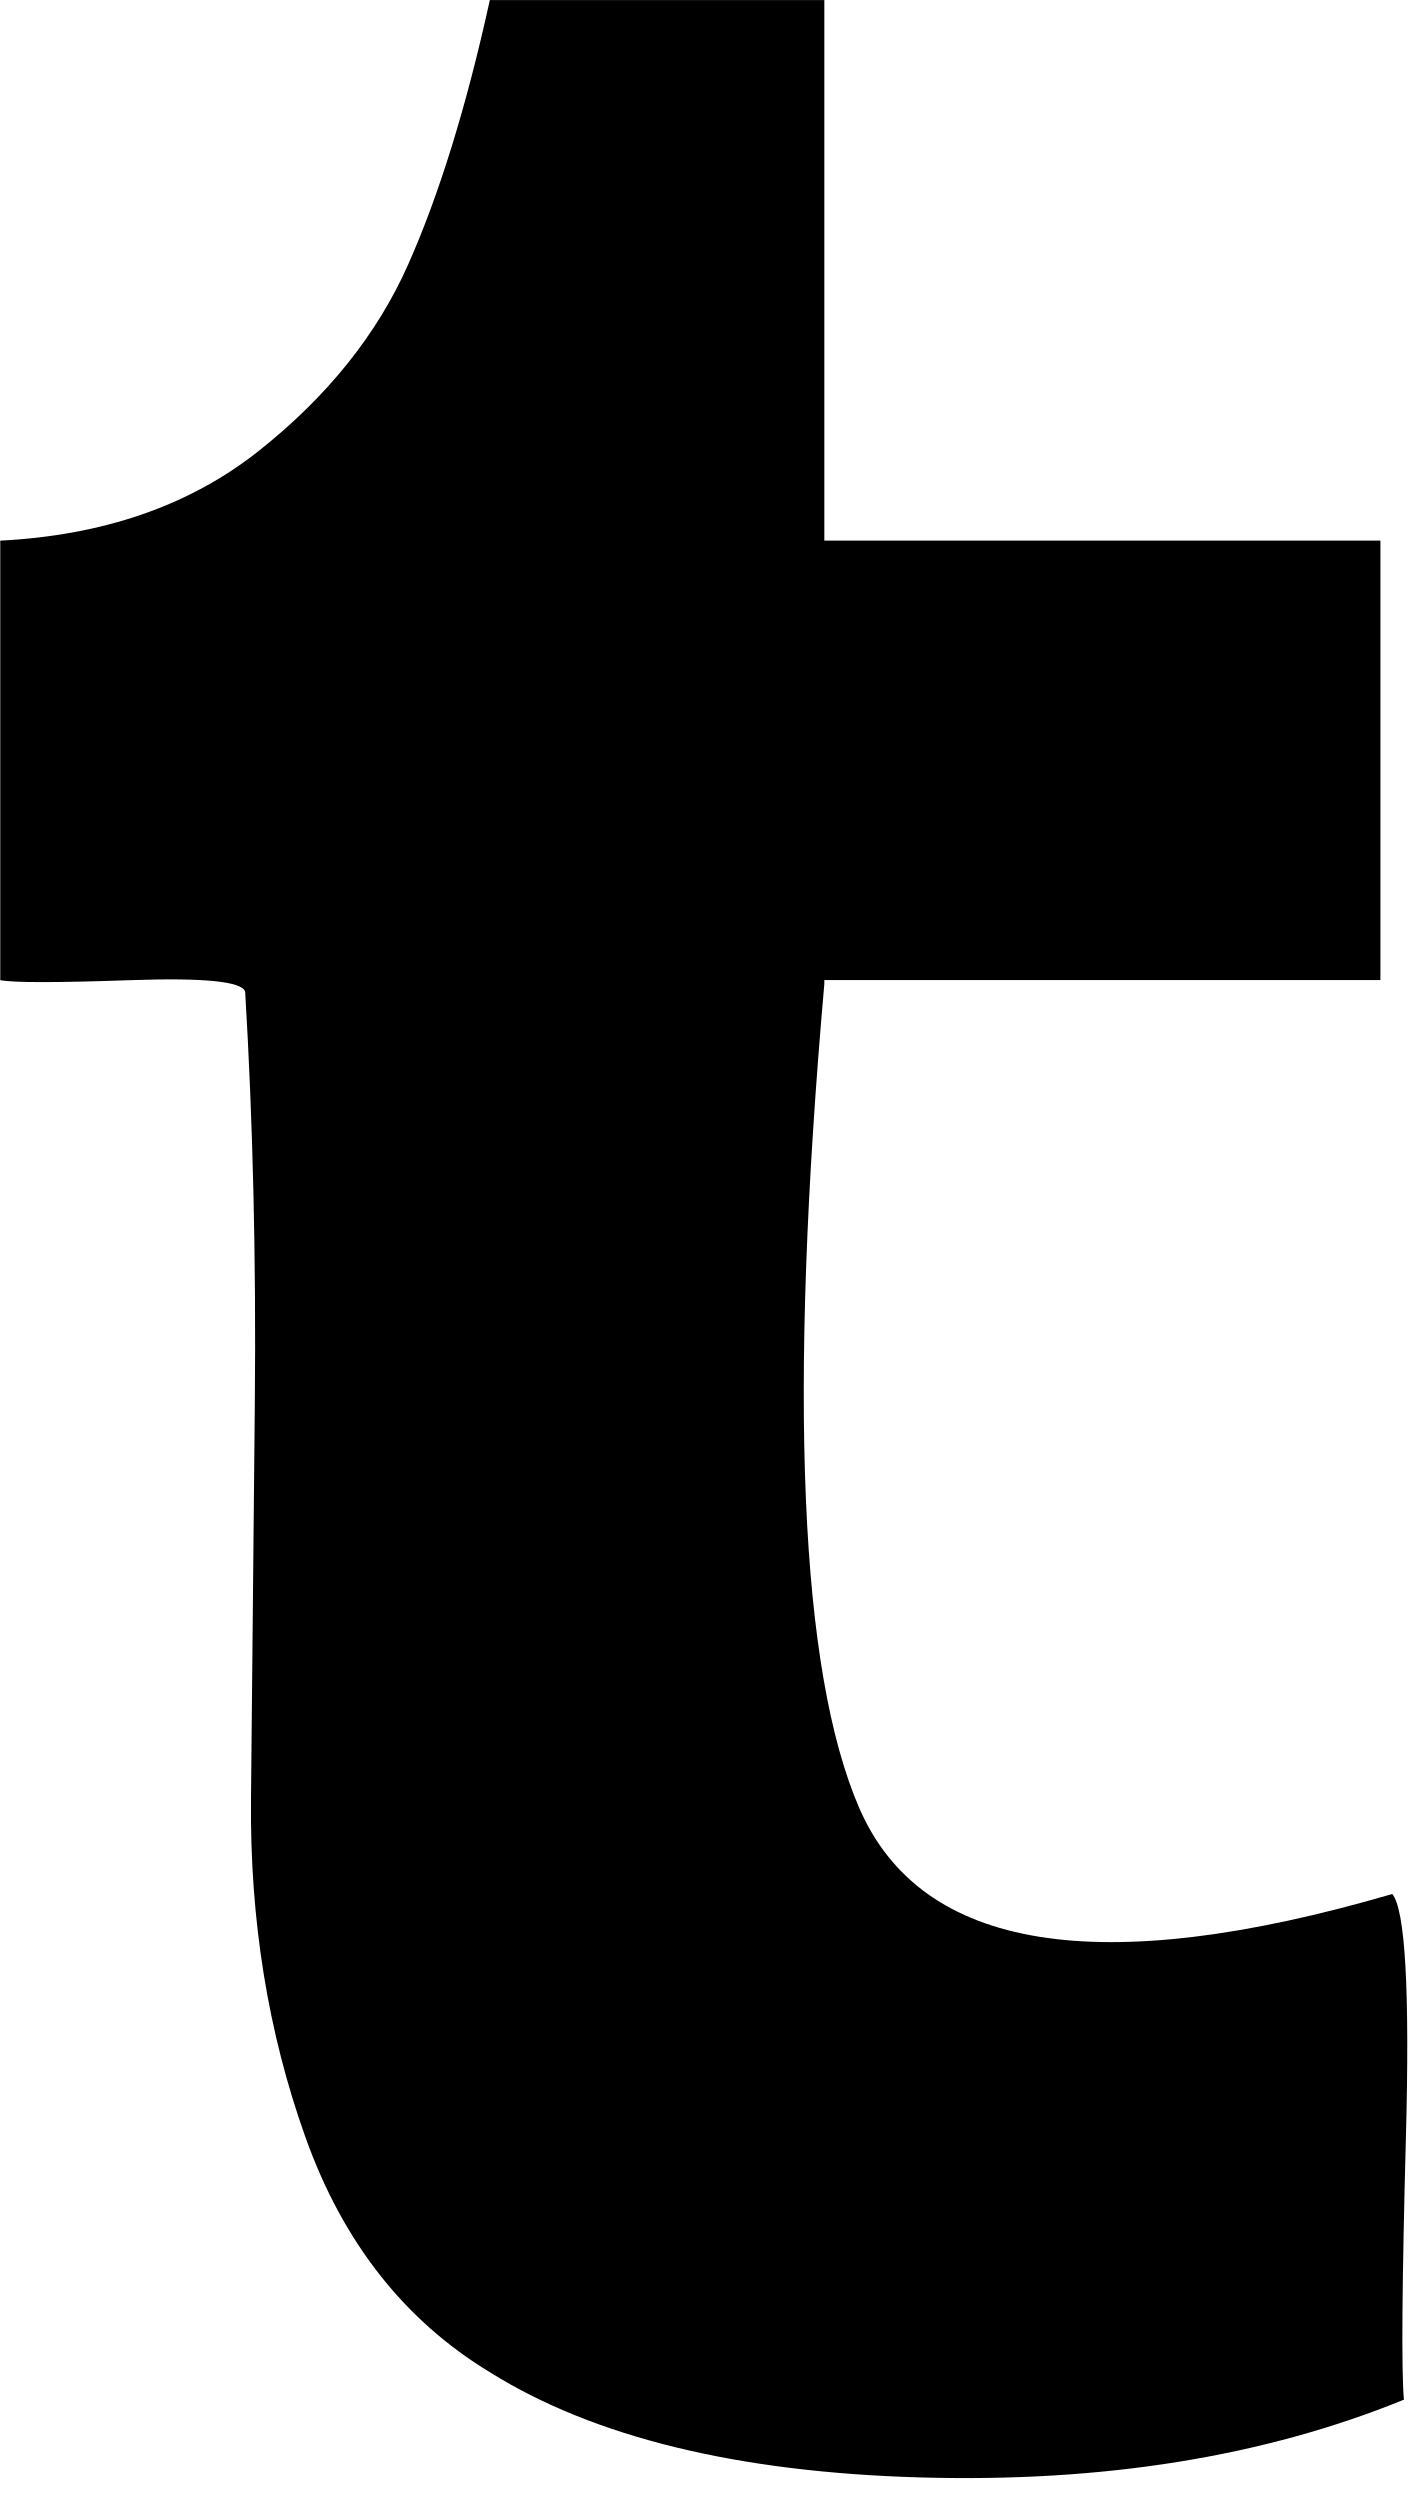
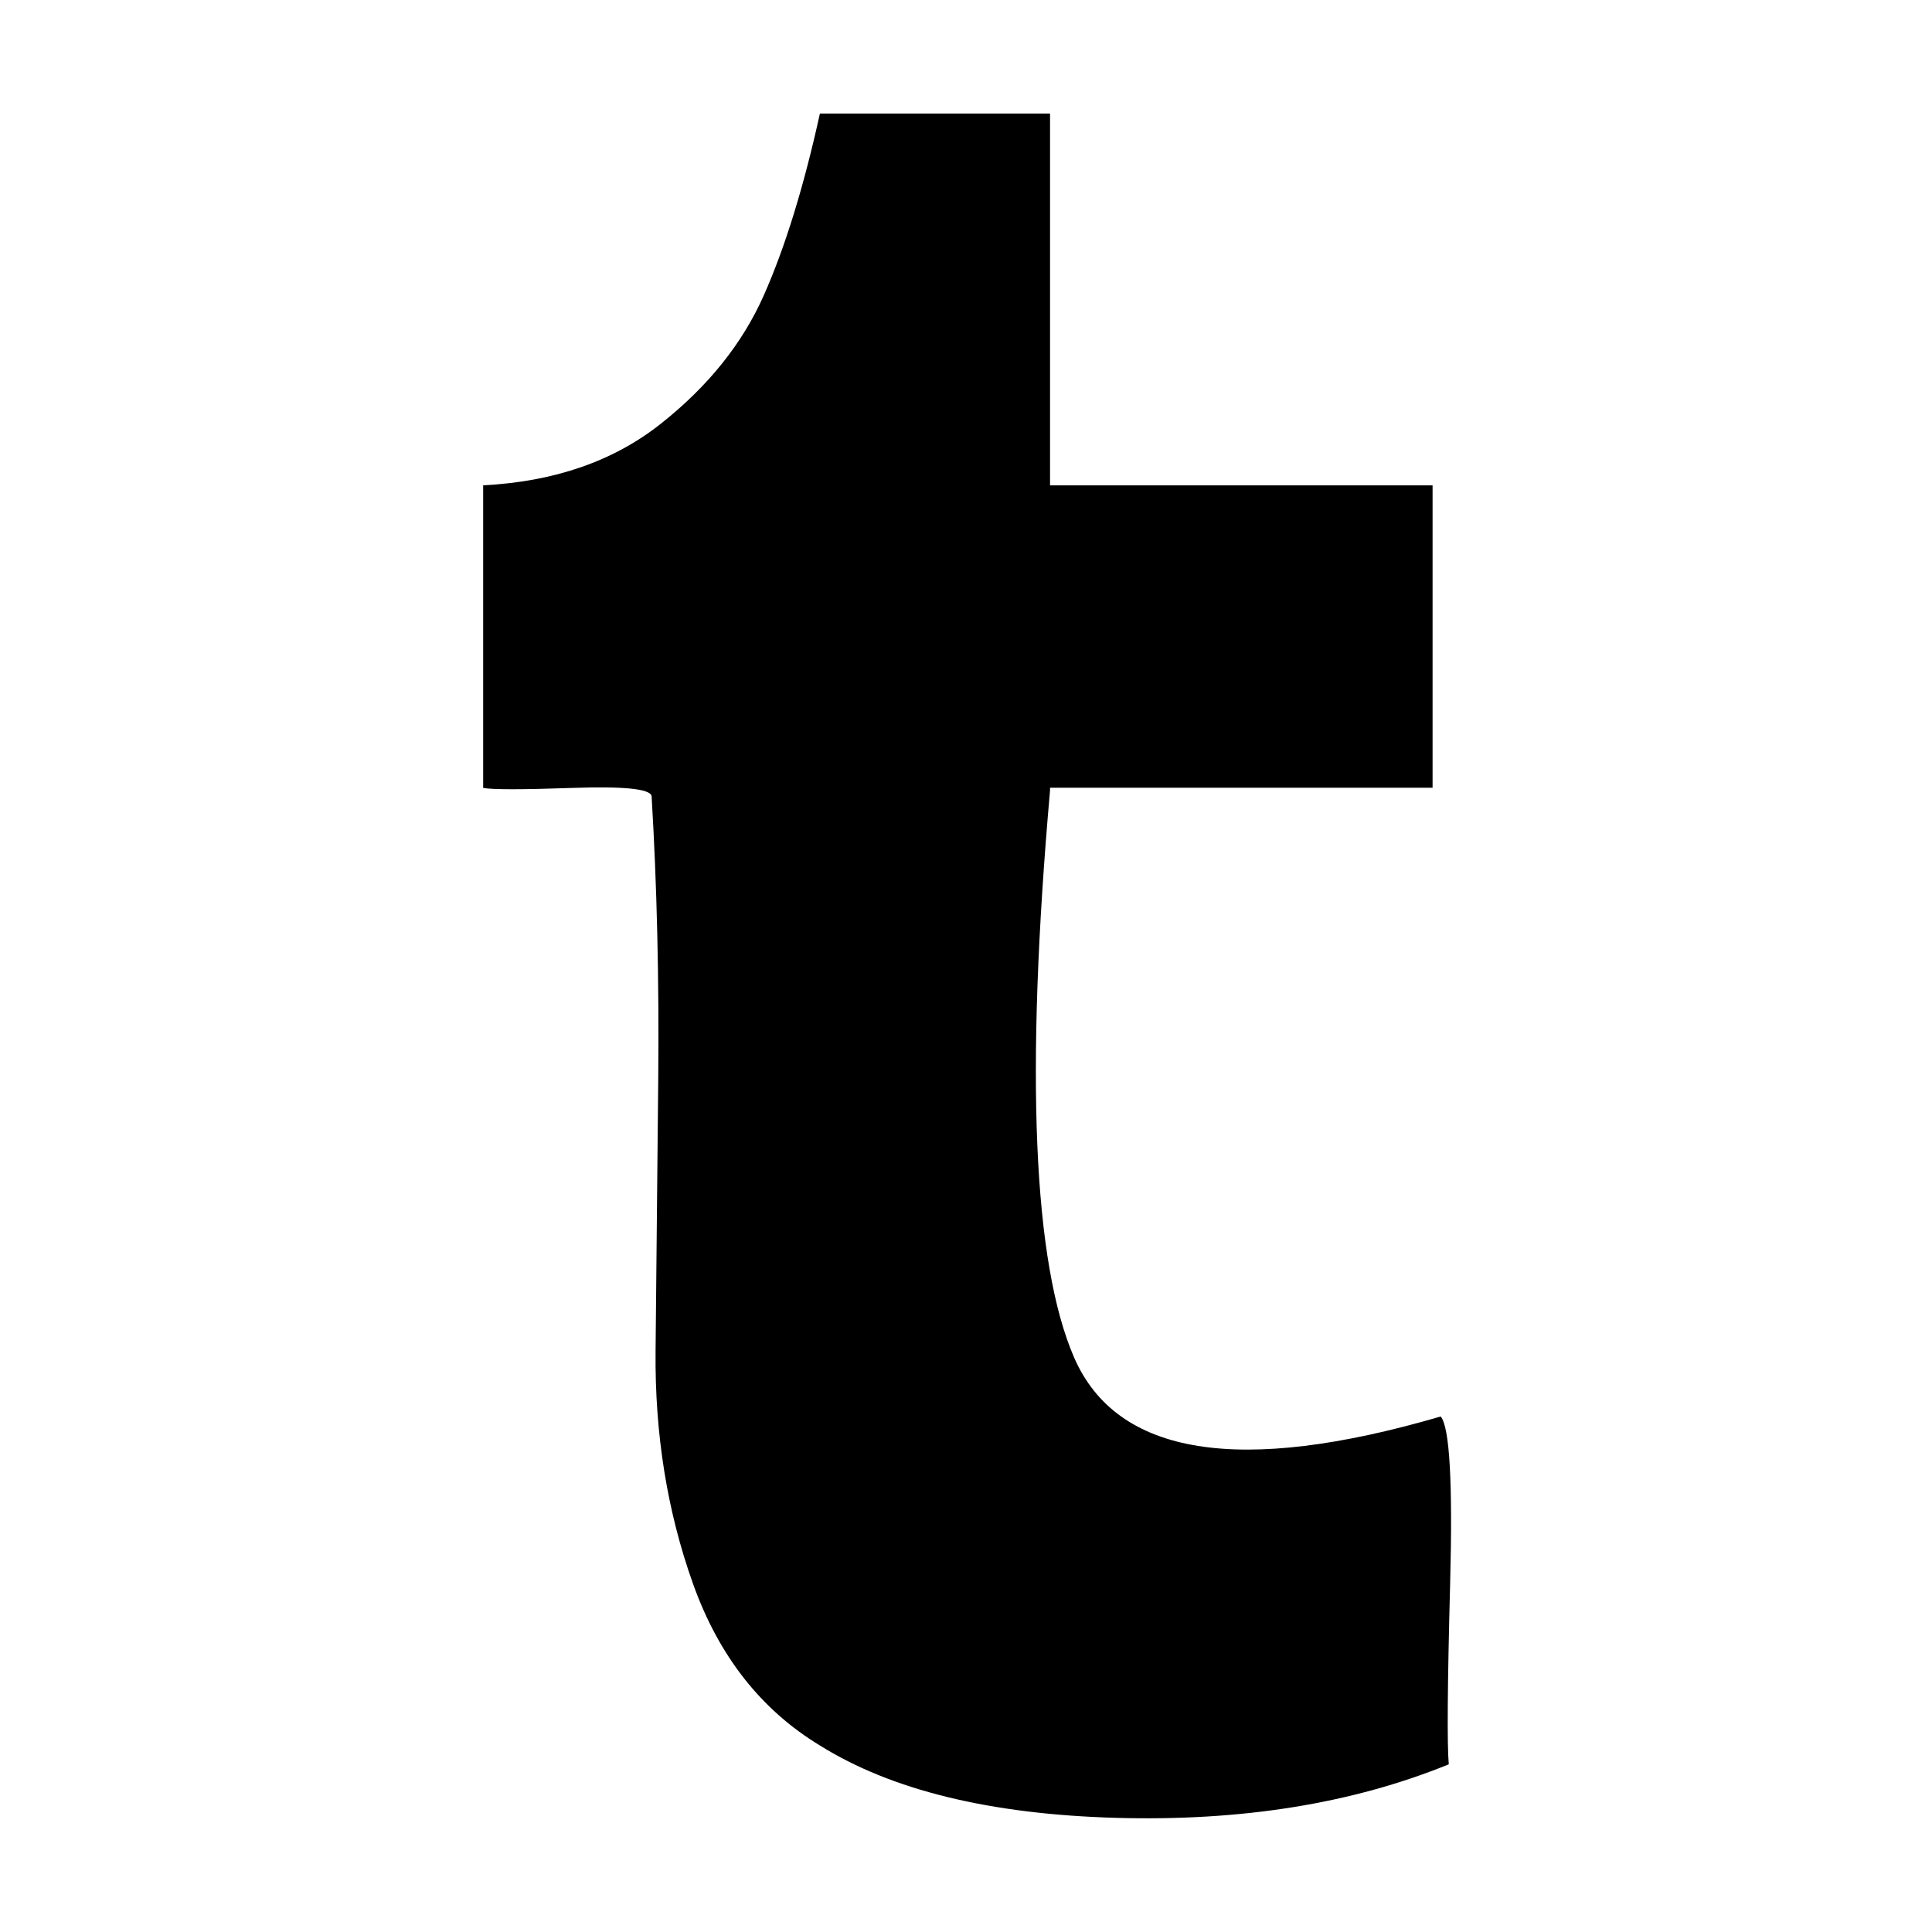
- <svg xmlns="http://www.w3.org/2000/svg" viewBox="0 0 17 30" aria-labelledby="tumblrTitleID tumblrDescID">
-   <path d="m.003 6.488v5.274c.155.031.676.031 1.563 0 .887-.031 1.345.016 1.376.14.093 1.556.132 3.197.116 4.924-.016 1.727-.031 3.313-.046 4.76s.203 2.8.653 4.06c.45 1.261 1.189 2.201 2.217 2.823 1.245.777 2.963 1.197 5.156 1.26 2.193.063 4.129-.248 5.809-.933-.031-.342-.023-1.392.024-3.151.047-1.759-.008-2.731-.164-2.917-3.516 1.027-5.647.684-6.394-1.027-.716-1.649-.856-4.947-.421-9.894v-.046h6.673v-5.274h-6.673v-6.486h-4.014c-.28 1.275-.607 2.333-.98 3.173-.373.84-.972 1.587-1.797 2.24-.825.653-1.859 1.011-3.103 1.074z" class="fill-color" />
+ <svg xmlns="http://www.w3.org/2000/svg" viewBox="0 0 34 34" aria-labelledby="tumblrTitleID tumblrDescID">
+   <path d="m8.503 8.545v5.321c.156.031.682.031 1.576 0 .895-.031 1.357.016 1.388.141.094 1.57.133 3.225.117 4.967-.016 1.742-.032 3.343-.047 4.802s.205 2.825.659 4.096c.454 1.272 1.2 2.221 2.237 2.848 1.256.784 2.99 1.208 5.202 1.271 2.212.063 4.166-.251 5.861-.942-.031-.345-.023-1.405.024-3.179.047-1.774-.008-2.755-.166-2.942-3.547 1.036-5.697.69-6.451-1.037-.722-1.664-.864-4.991-.424-9.981v-.047h6.732v-5.321h-6.732v-6.544h-4.05c-.283 1.287-.612 2.354-.988 3.201-.376.847-.98 1.601-1.813 2.259-.832.659-1.876 1.02-3.131 1.083z" class="fill-color" />
</svg>
